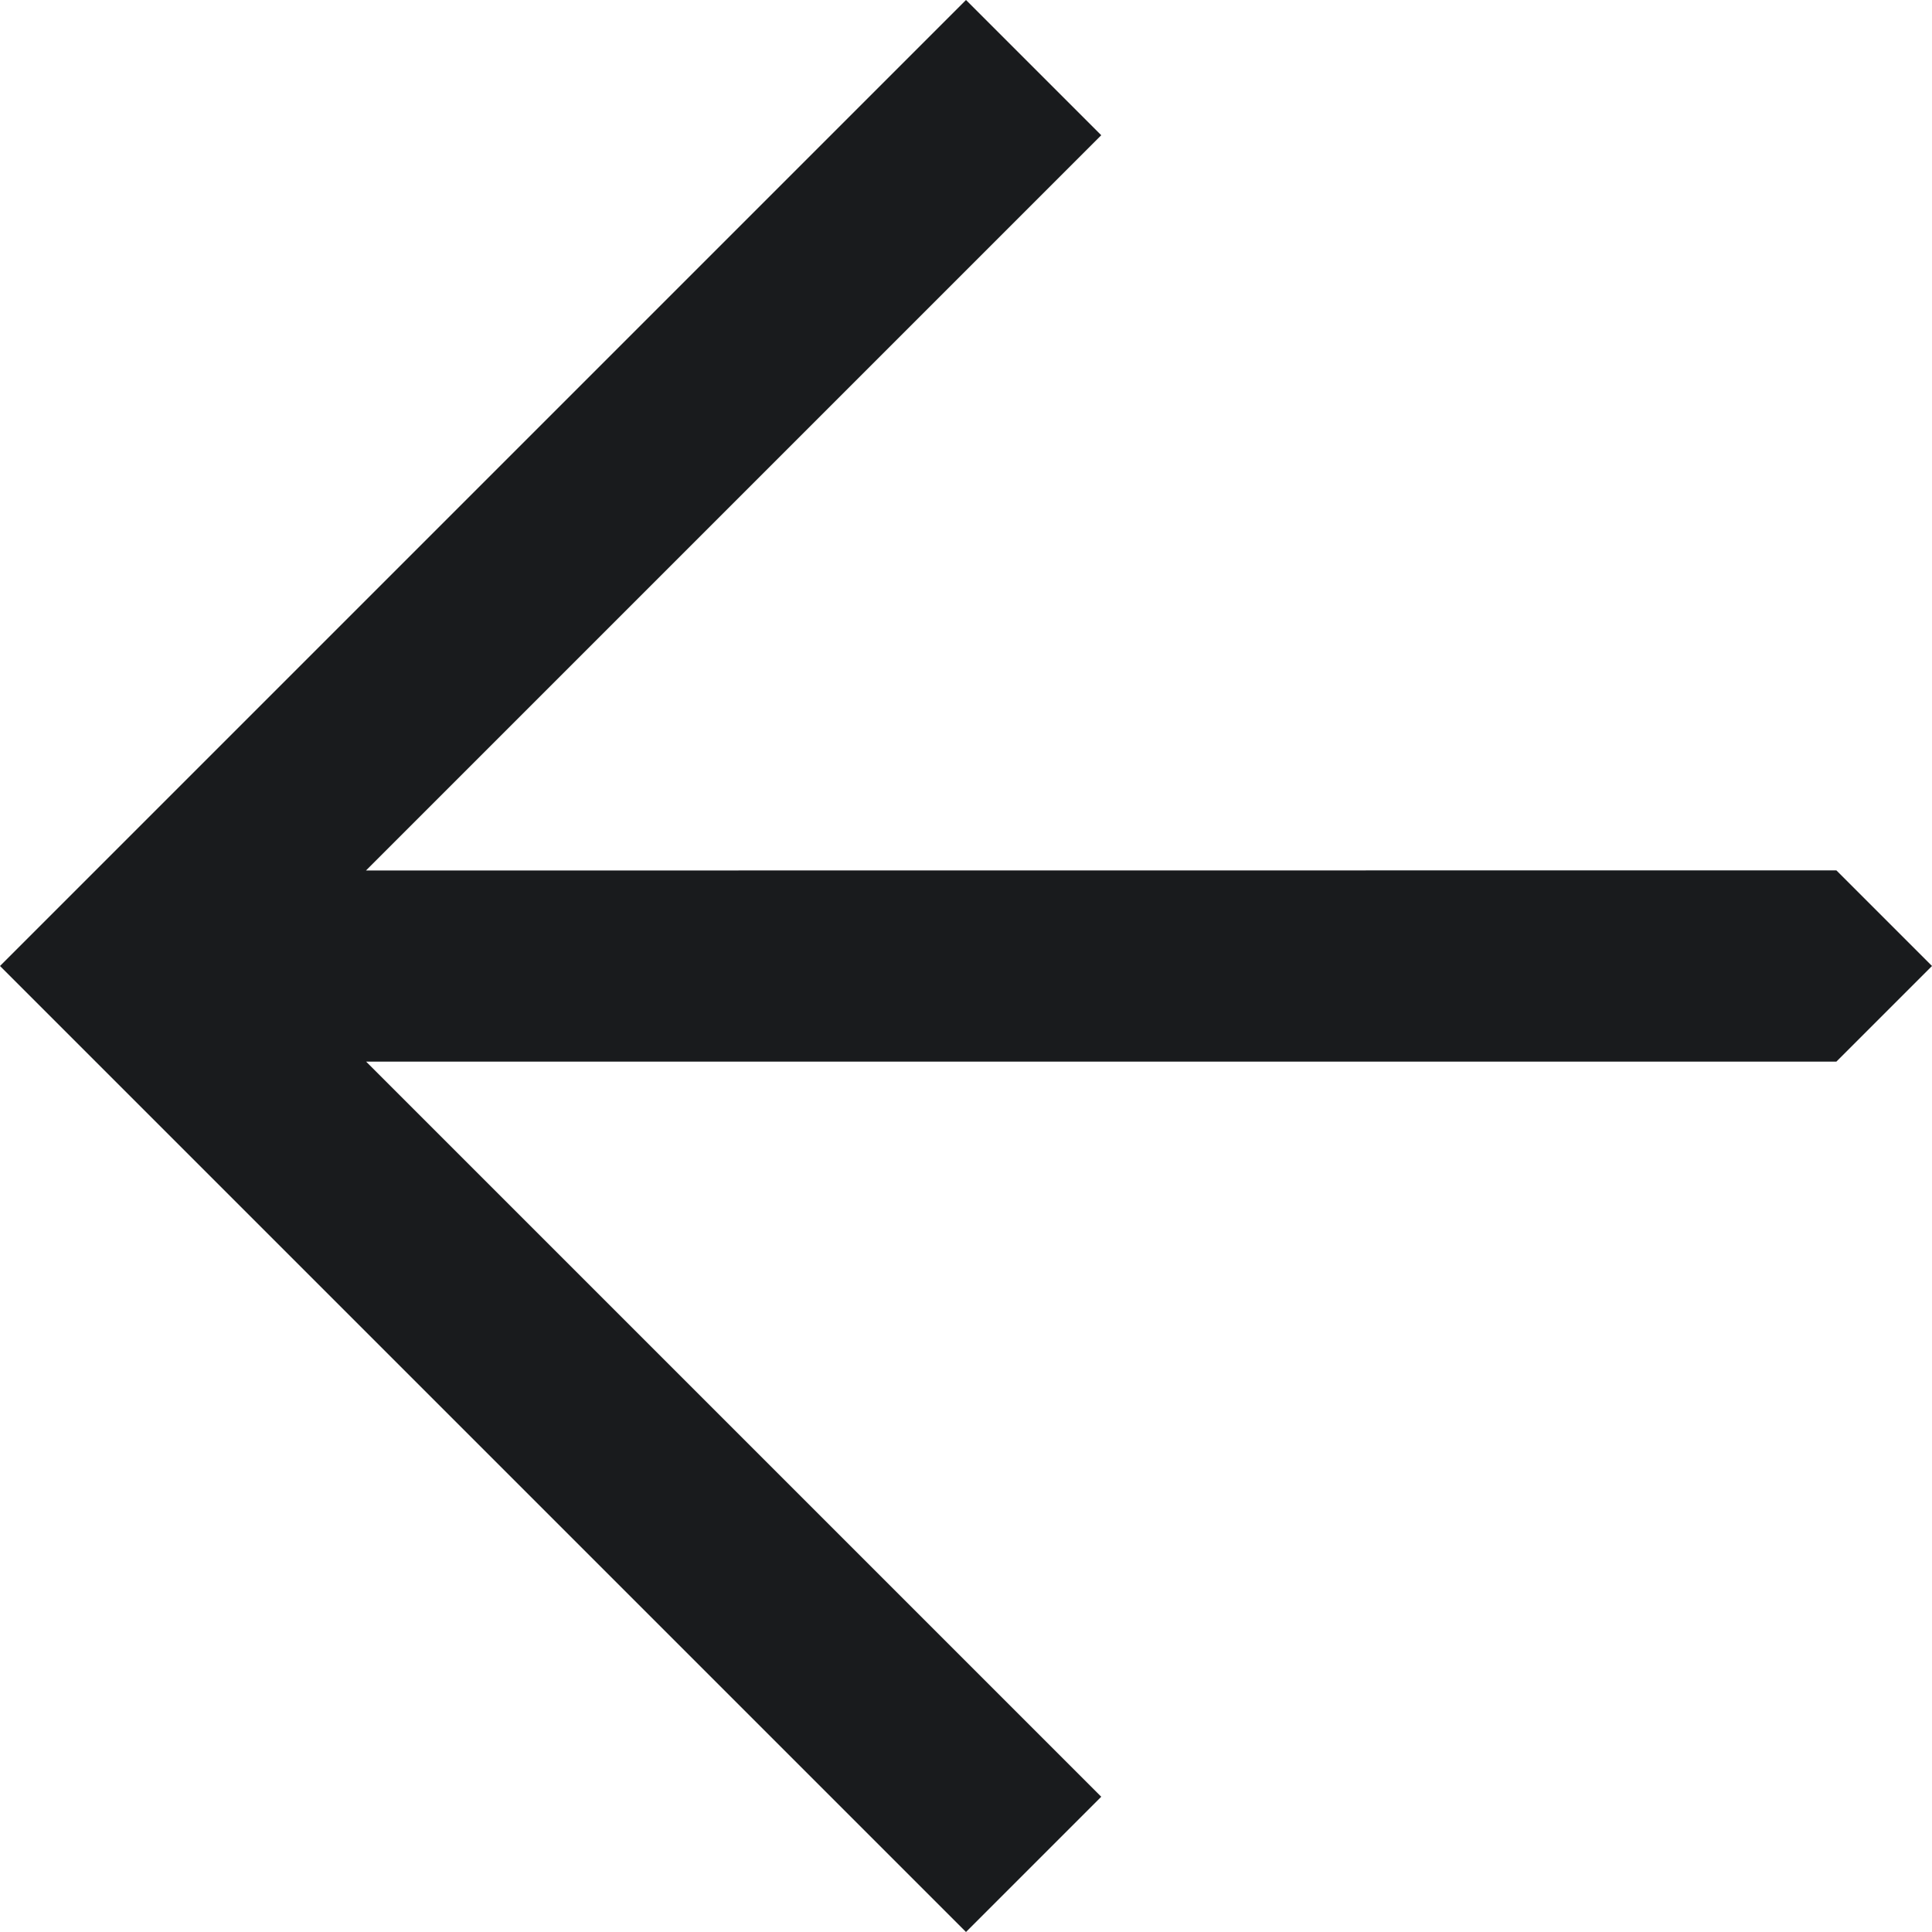
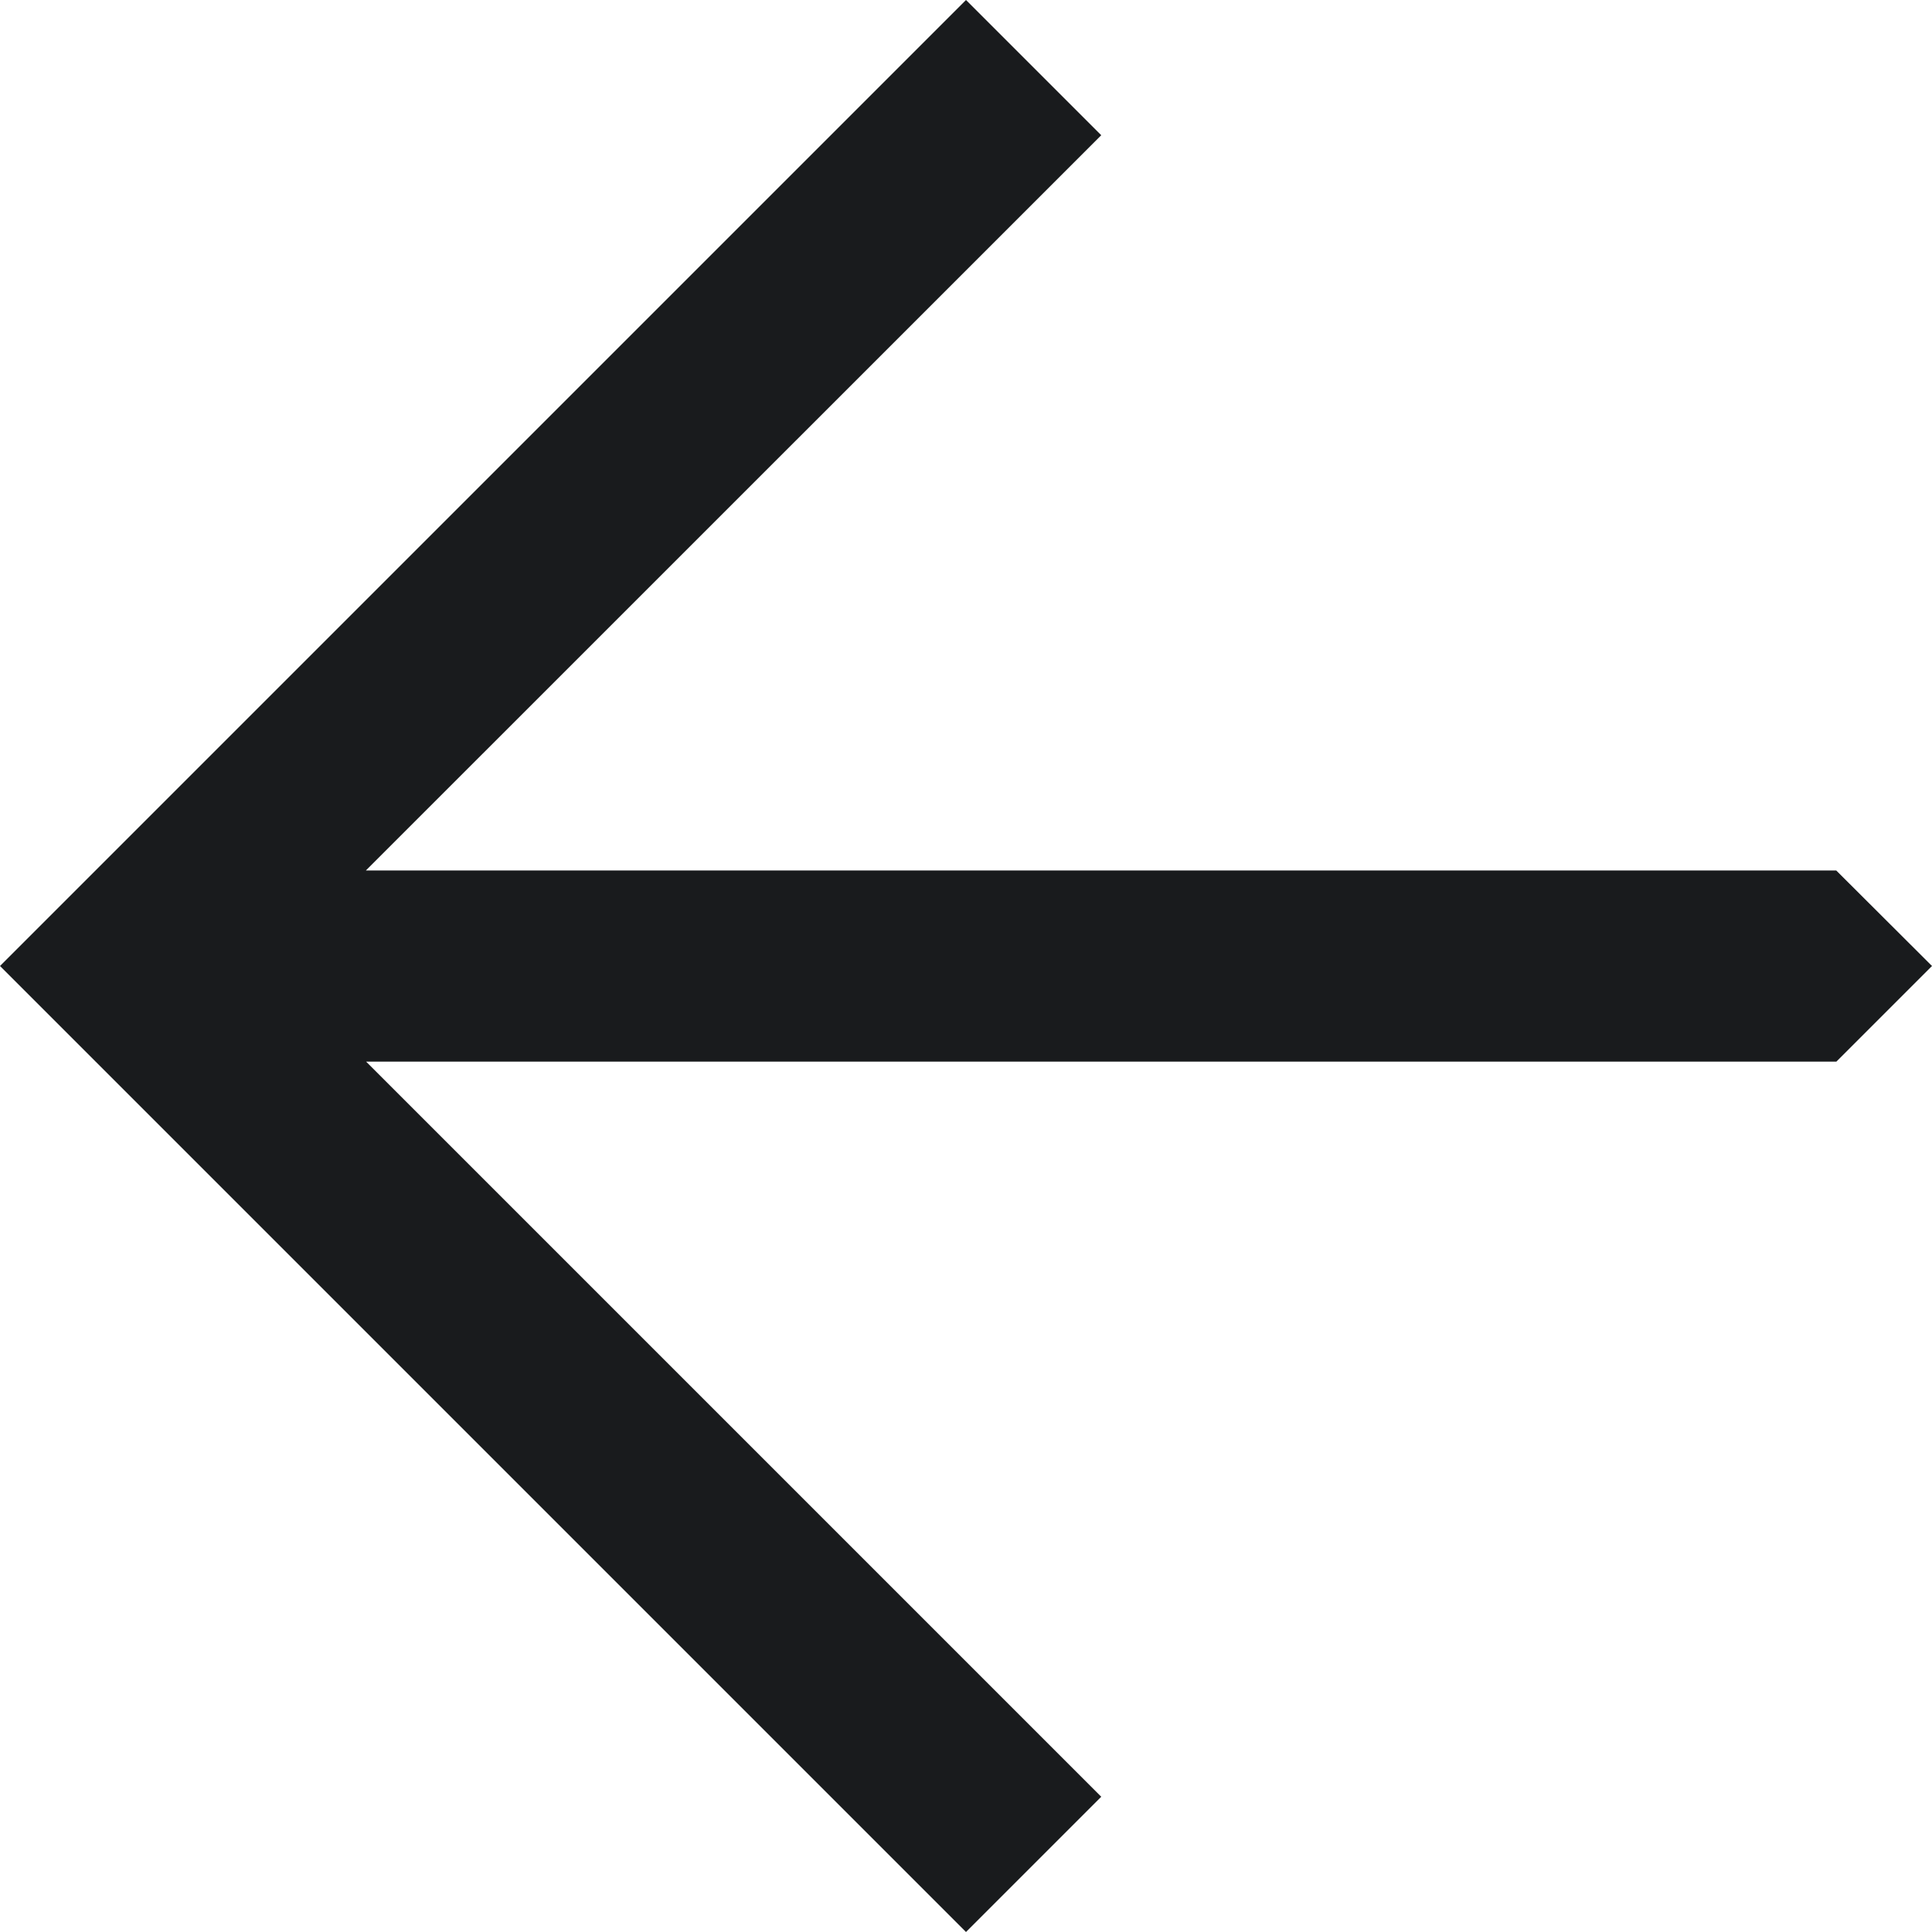
- <svg xmlns="http://www.w3.org/2000/svg" width="16" height="16" viewBox="0 0 16 16" fill="none">
-   <path d="M9.12 1.12L3.031 7.209L15.208 7.208L16 8L15.208 8.792L3.032 8.792L9.12 14.88L8 16L1.12 9.12L0.792 8.792L-8.01043e-07 8L1.12 6.88L8 9.48178e-07L9.12 1.12Z" fill="#191B1D" />
+ <svg xmlns="http://www.w3.org/2000/svg" width="16" height="16" fill="none">
+   <path d="M9.12 1.12 3.03 7.209h12.177L16 8l-.792.792H3.032L9.12 14.88 8 16 1.12 9.12l-.328-.328L0 8l1.12-1.12L8 0l1.12 1.12Z" fill="#191B1D" />
</svg>
